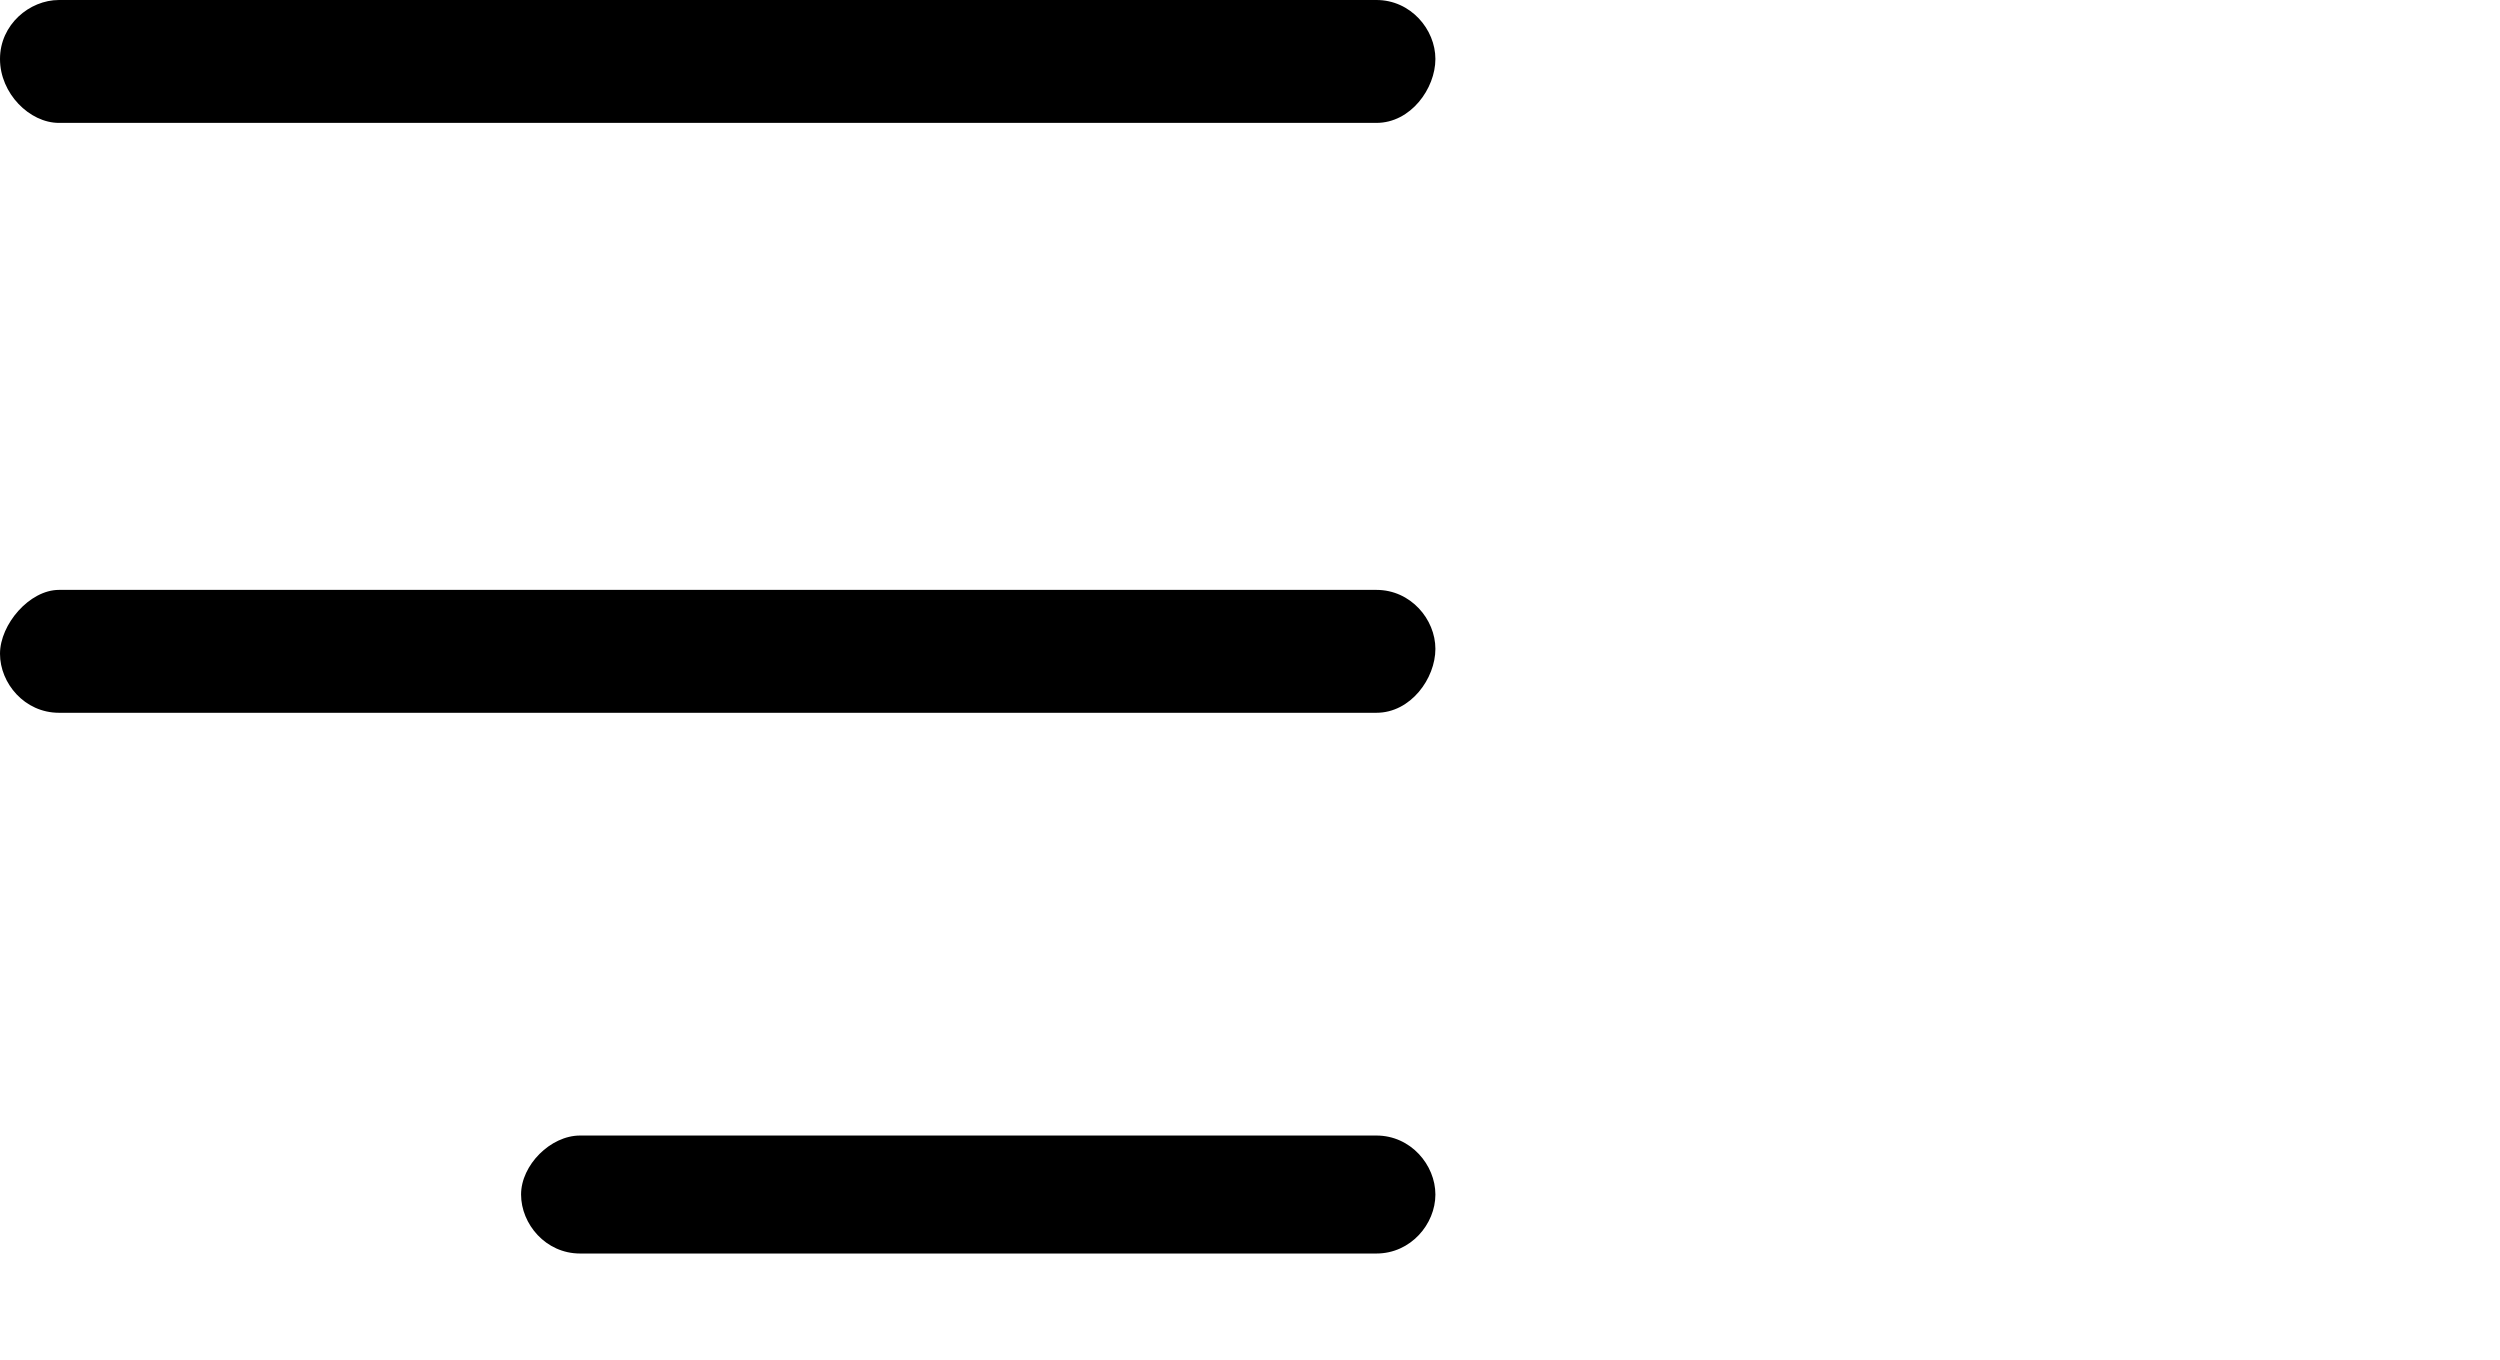
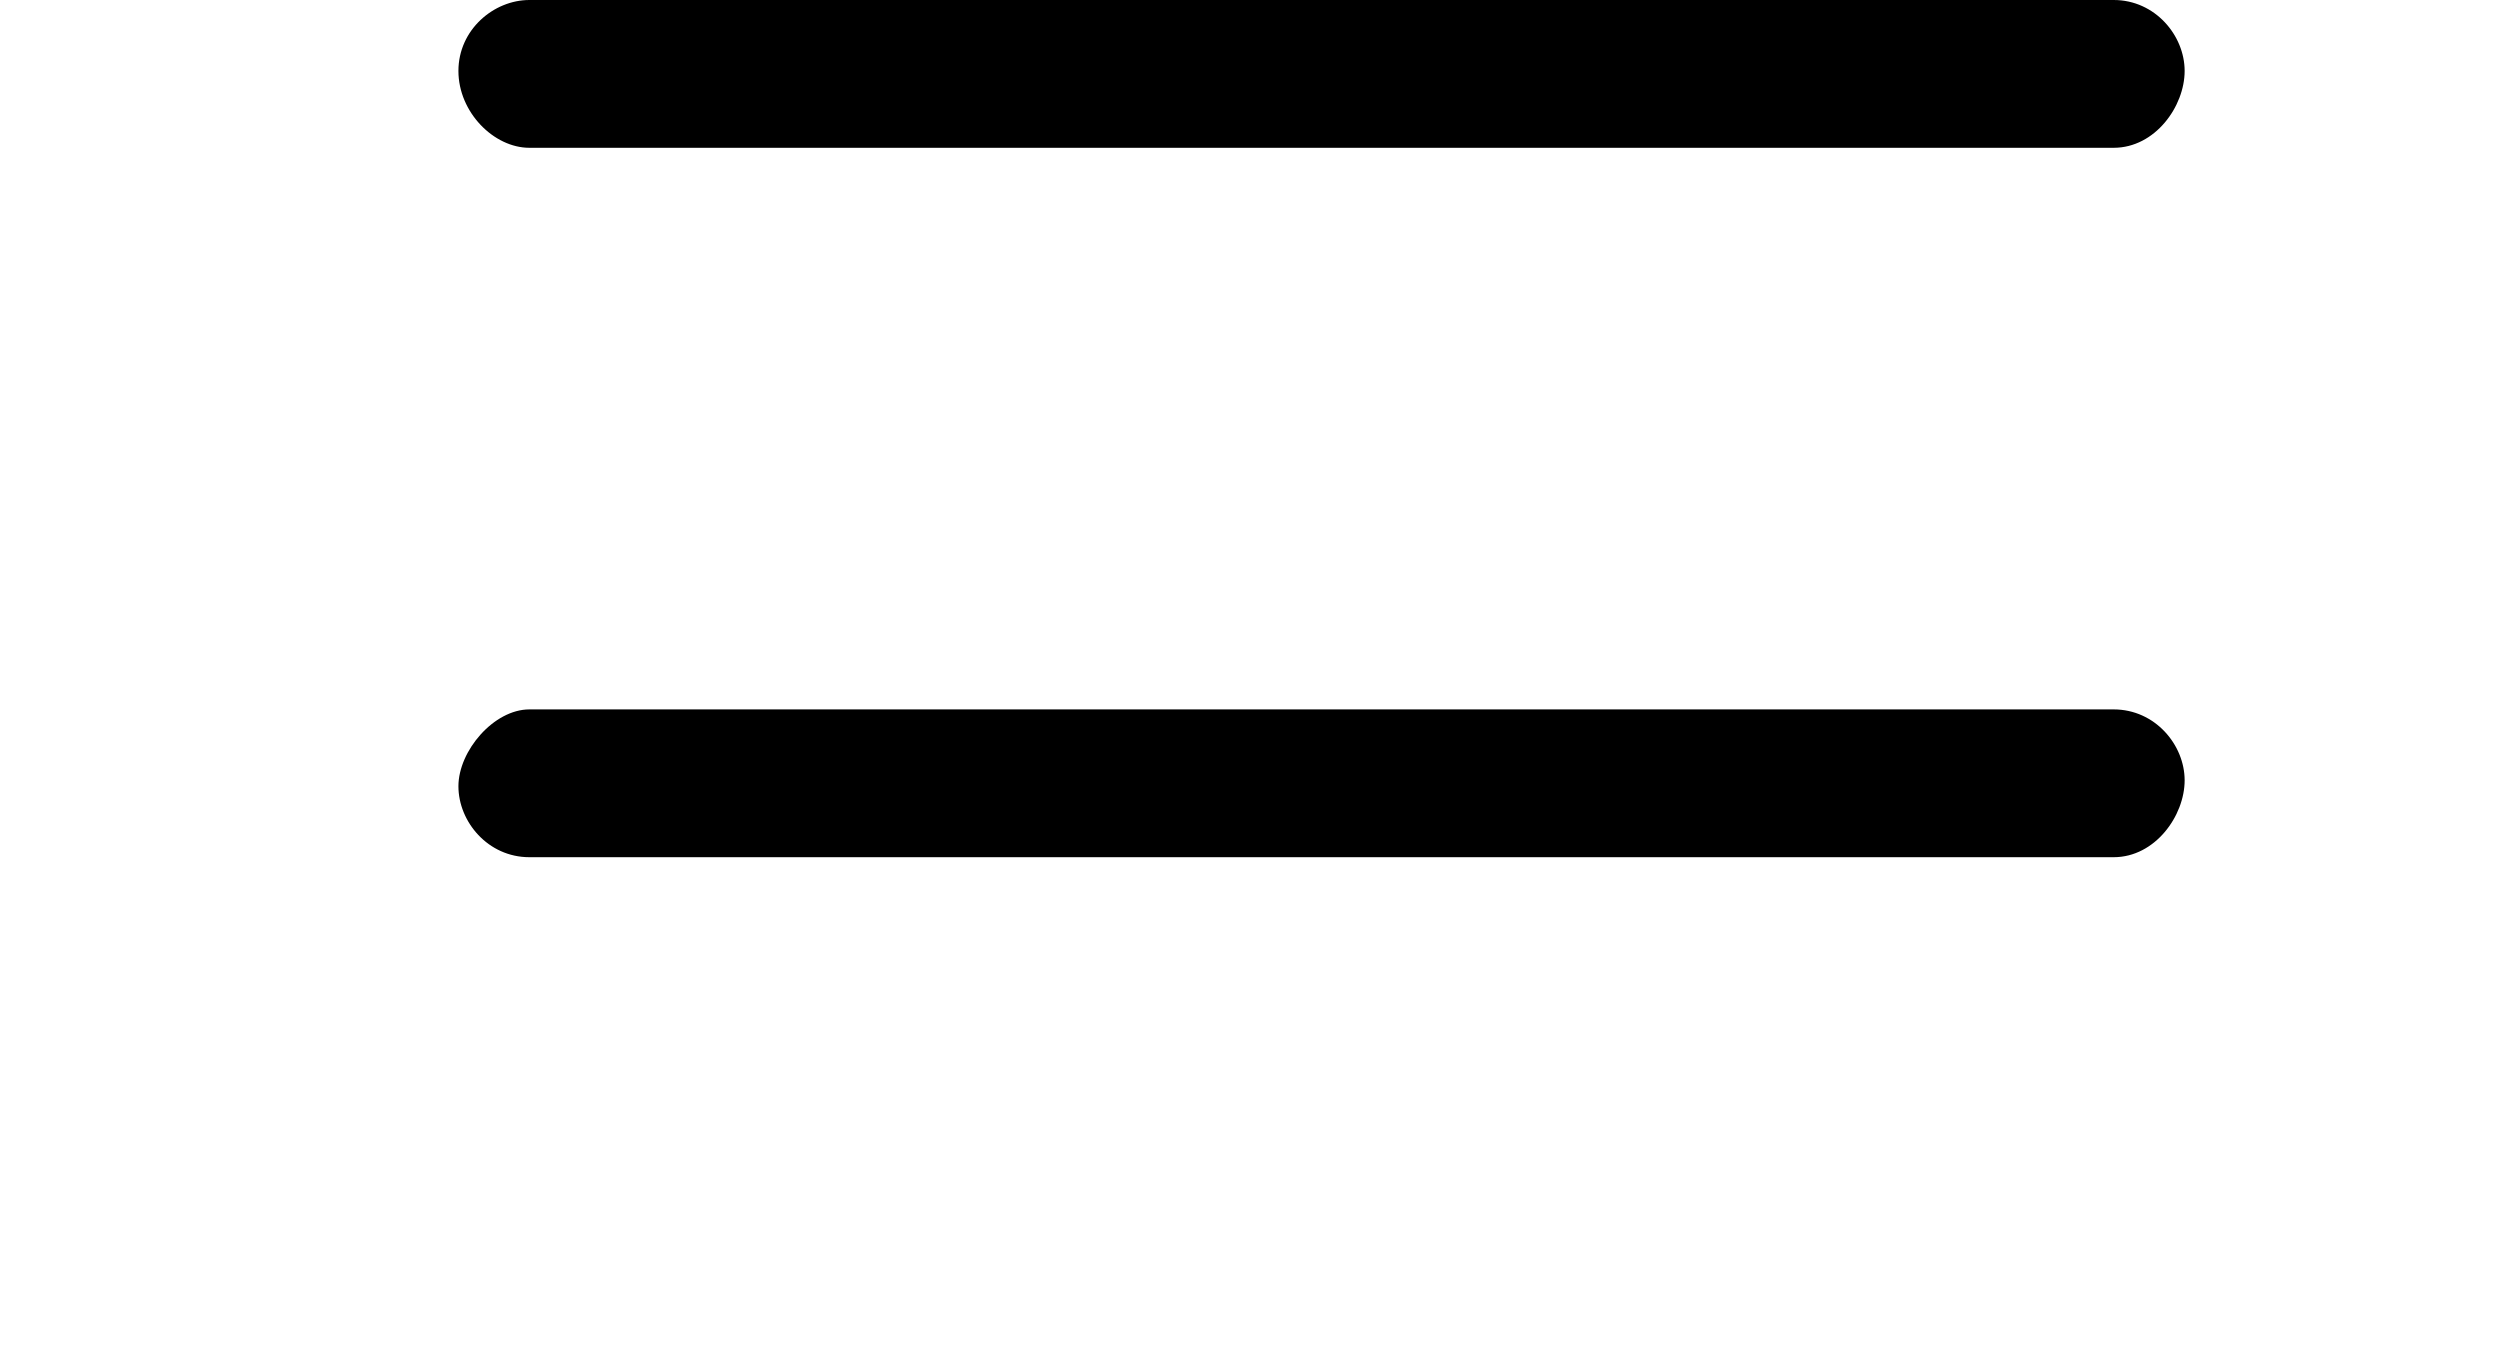
- <svg xmlns="http://www.w3.org/2000/svg" version="1.1" id="Ebene_1" x="0px" y="0px" width="50.857" height="27.66" viewBox="0 0 50.857 27.66" style="enable-background:new 0 0 29.3 25.5;" xml:space="preserve">
+ <svg xmlns="http://www.w3.org/2000/svg" version="1.1" id="Ebene_1" x="0px" y="0px" width="50.857" height="27.66" viewBox="0 0 26.78 23" style="enable-background:new 0 0 26.78 23;" xml:space="preserve">
  <g id="Linie_2">
    <path class="st0" d="M28,14.5H1.2c-0.7,0-1.2-0.6-1.2-1.2S0.6,12,1.2,12H28c0.7,0,1.2,0.6,1.2,1.2S28.7,14.5,28,14.5z" />
  </g>
  <g id="Linie_2_1_">
    <path class="st0" d="M28,2.5H1.2C0.6,2.5,0,1.9,0,1.2S0.6,0,1.2,0H28c0.7,0,1.2,0.6,1.2,1.2S28.7,2.5,28,2.5z" />
  </g>
  <g id="Linie_3">
    <path class="st0" d="M28,25.5H11.8c-0.7,0-1.2-0.6-1.2-1.2s0.6-1.2,1.2-1.2H28c0.7,0,1.2,0.6,1.2,1.2S28.7,25.5,28,25.5z" />
  </g>
</svg>
